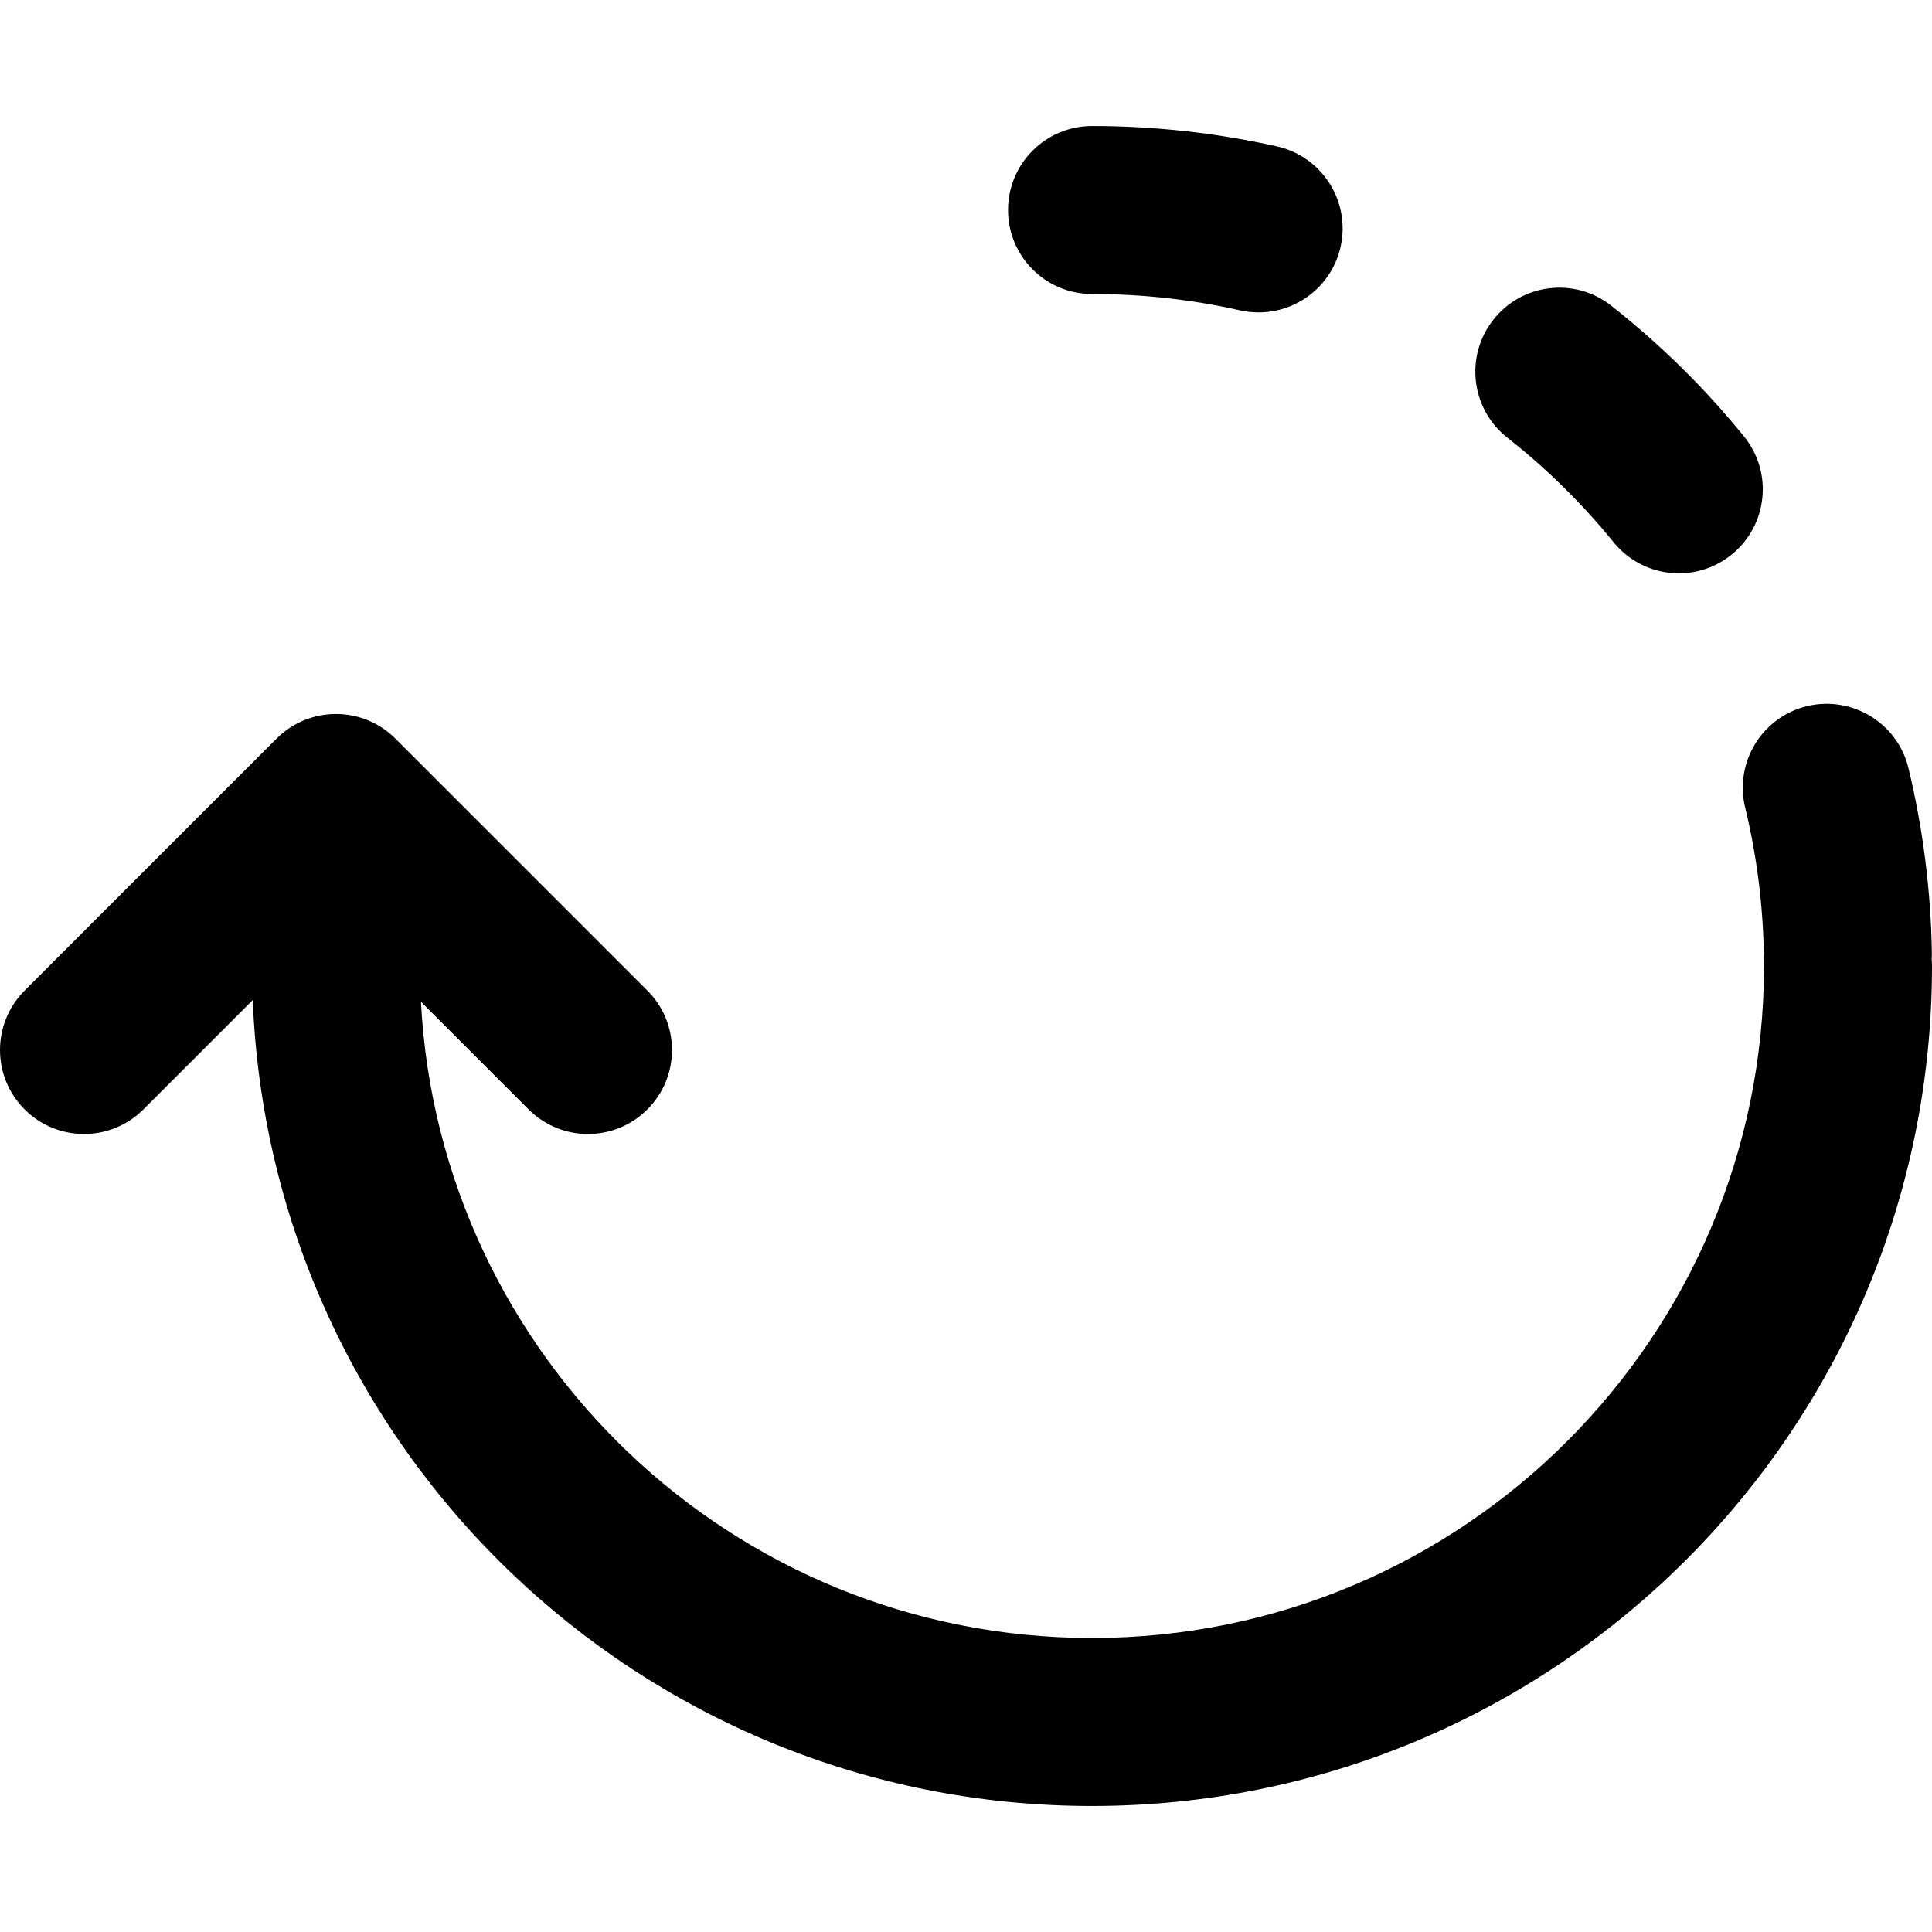
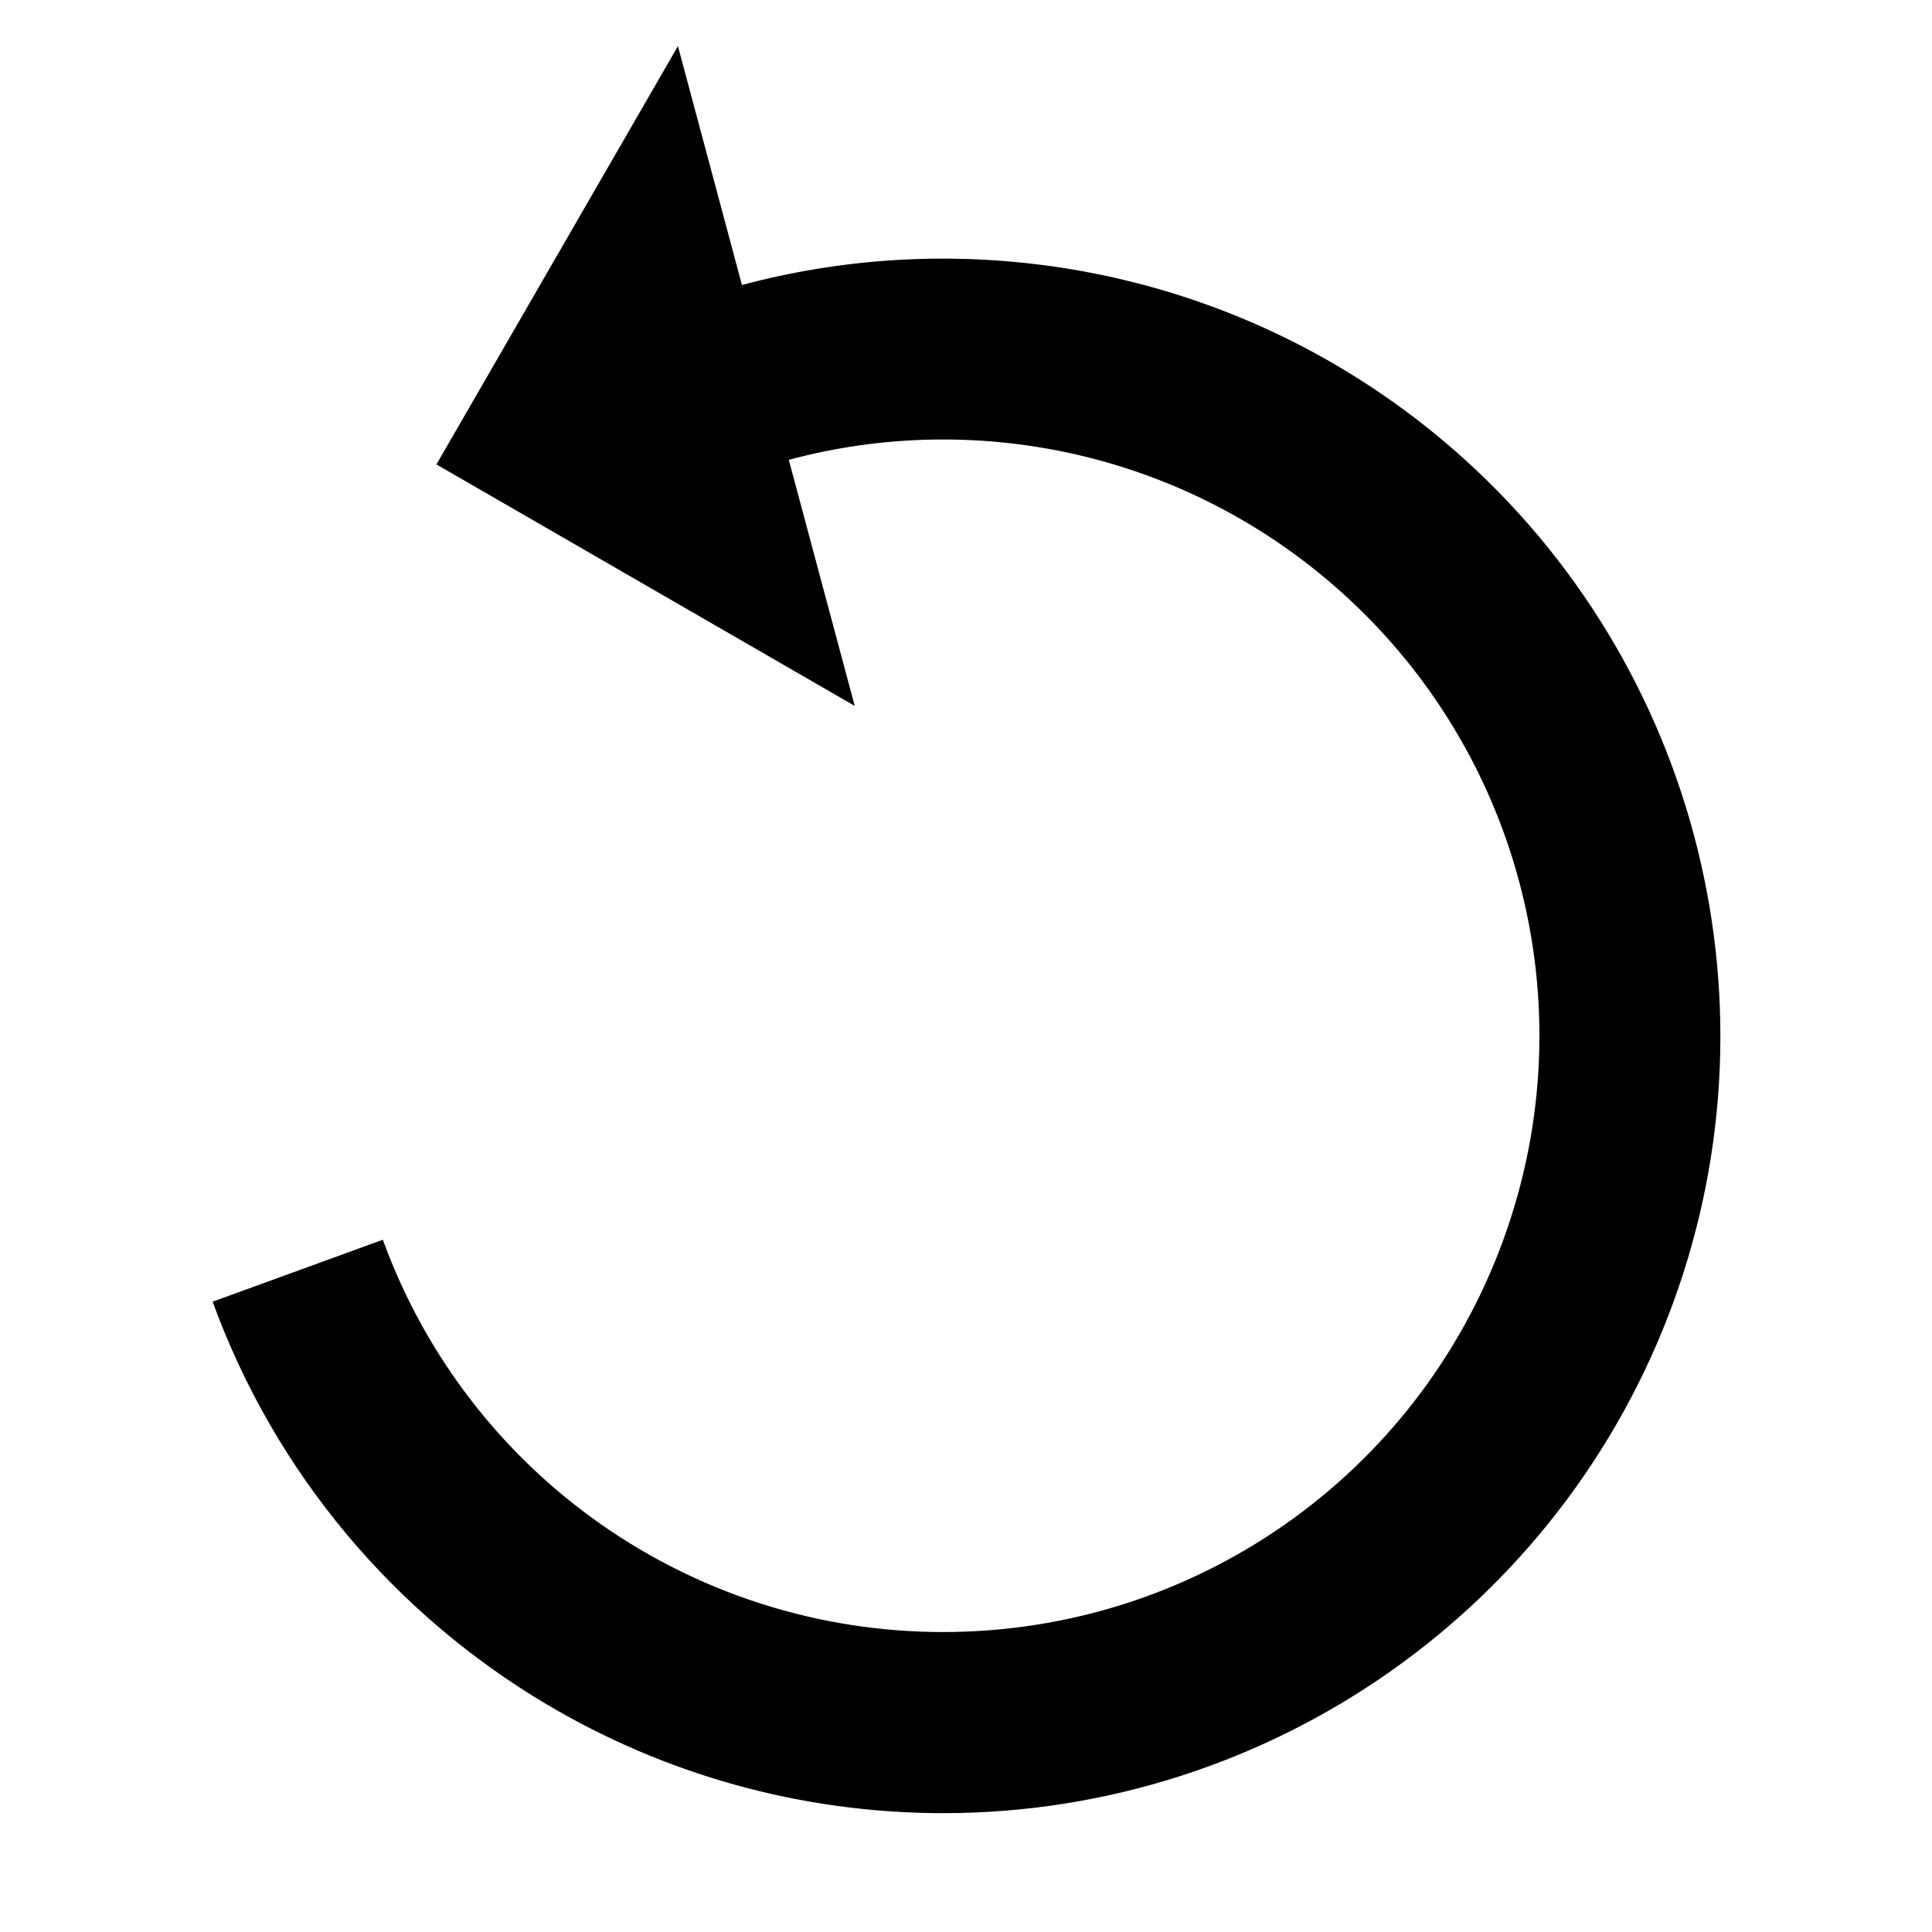
- <svg xmlns="http://www.w3.org/2000/svg" fill="#000000" height="800px" width="800px" version="1.1" id="Layer_1" viewBox="0 0 512 512" xml:space="preserve">
-   <g>
-     <g>
-       <g>
-         <path d="M511.919,254.169c0.034-0.557,0.054-1.117,0.045-1.684c-0.267-16.54-2.36-32.991-6.211-48.952     c-2.894-11.954-14.937-19.233-26.847-16.406c-11.954,2.872-19.3,14.893-16.429,26.847c3.094,12.755,4.764,25.956,4.964,39.201     c0.007,0.505,0.038,1.004,0.078,1.5c-0.026,0.438-0.042,0.878-0.042,1.323c0,98.364-79.723,178.087-178.087,178.087     c-95.187,0-172.913-74.656-177.836-168.615l28.53,28.53c8.693,8.693,22.788,8.693,31.482,0c8.693-8.693,8.693-22.788,0-31.482     l-66.783-66.783c-8.693-8.693-22.788-8.693-31.482,0L6.52,262.518c-8.693,8.693-8.693,22.788,0,31.482     c8.693,8.693,22.788,8.693,31.482,0l28.978-28.978c4.736,118.767,102.482,213.585,222.411,213.585     C412.344,478.606,512,378.951,512,255.998C512,255.381,511.968,254.773,511.919,254.169z" />
-         <path d="M399.48,116.004c10.396,8.17,19.857,17.497,28.138,27.693c4.385,5.409,10.819,8.237,17.297,8.237     c4.92,0,9.862-1.625,14.002-4.986c9.55-7.724,11.019-21.749,3.25-31.299c-10.351-12.778-22.194-24.42-35.172-34.638     c-9.683-7.613-23.663-5.944-31.254,3.74C388.149,94.411,389.797,108.39,399.48,116.004z" />
-         <path d="M289.4,77.915c13.245,0,26.468,1.447,39.246,4.341c1.67,0.356,3.295,0.534,4.92,0.534     c10.173,0,19.367-7.012,21.704-17.363c2.694-11.999-4.831-23.908-16.829-26.624c-16.006-3.584-32.501-5.409-49.041-5.409     c-12.31,0-22.261,9.973-22.261,22.261S277.09,77.915,289.4,77.915z" />
-       </g>
-     </g>
+ <svg xmlns="http://www.w3.org/2000/svg" viewBox="0 0 512 512" style="height: 512px; width: 512px;">
+   <defs>
+     <filter id="shadow-6" height="300%" width="300%" x="-100%" y="-100%">
+       <feFlood flood-color="rgba(255, 255, 255, 1)" result="flood" />
+       <feComposite in="flood" in2="SourceGraphic" operator="atop" result="composite" />
+       <feGaussianBlur in="composite" stdDeviation="15" result="blur" />
+       <feOffset dx="17" dy="9" result="offset" />
+       <feComposite in="SourceGraphic" in2="offset" operator="over" />
+     </filter>
+     <filter id="shadow-7" height="300%" width="300%" x="-100%" y="-100%">
+       <feFlood flood-color="rgba(255, 255, 255, 1)" result="flood" />
+       <feComposite in="flood" in2="SourceGraphic" operator="atop" result="composite" />
+       <feGaussianBlur in="composite" stdDeviation="15" result="blur" />
+       <feOffset dx="17" dy="9" result="offset" />
+       <feComposite in="SourceGraphic" in2="offset" operator="over" />
+     </filter>
+     <filter id="shadow-8" height="300%" width="300%" x="-100%" y="-100%">
+       <feFlood flood-color="rgba(255, 255, 255, 1)" result="flood" />
+       <feComposite in="flood" in2="SourceGraphic" operator="atop" result="composite" />
+       <feGaussianBlur in="composite" stdDeviation="15" result="blur" />
+       <feOffset dx="17" dy="9" result="offset" />
+       <feComposite in="SourceGraphic" in2="offset" operator="over" />
+     </filter>
+     <filter id="shadow-9" height="300%" width="300%" x="-100%" y="-100%">
+       <feFlood flood-color="rgba(255, 255, 255, 1)" result="flood" />
+       <feComposite in="flood" in2="SourceGraphic" operator="atop" result="composite" />
+       <feGaussianBlur in="composite" stdDeviation="15" result="blur" />
+       <feOffset dx="17" dy="9" result="offset" />
+       <feComposite in="SourceGraphic" in2="offset" operator="over" />
+     </filter>
+     <filter id="shadow-10" height="300%" width="300%" x="-100%" y="-100%">
+       <feFlood flood-color="rgba(255, 255, 255, 1)" result="flood" />
+       <feComposite in="flood" in2="SourceGraphic" operator="atop" result="composite" />
+       <feGaussianBlur in="composite" stdDeviation="15" result="blur" />
+       <feOffset dx="17" dy="9" result="offset" />
+       <feComposite in="SourceGraphic" in2="offset" operator="over" />
+     </filter>
+     <filter id="shadow-11" height="300%" width="300%" x="-100%" y="-100%">
+       <feFlood flood-color="rgba(255, 255, 255, 1)" result="flood" />
+       <feComposite in="flood" in2="SourceGraphic" operator="atop" result="composite" />
+       <feGaussianBlur in="composite" stdDeviation="15" result="blur" />
+       <feOffset dx="17" dy="9" result="offset" />
+       <feComposite in="SourceGraphic" in2="offset" operator="over" />
+     </filter>
+     <filter id="shadow-12" height="300%" width="300%" x="-100%" y="-100%">
+       <feFlood flood-color="rgba(255, 255, 255, 1)" result="flood" />
+       <feComposite in="flood" in2="SourceGraphic" operator="atop" result="composite" />
+       <feGaussianBlur in="composite" stdDeviation="15" result="blur" />
+       <feOffset dx="17" dy="9" result="offset" />
+       <feComposite in="SourceGraphic" in2="offset" operator="over" />
+     </filter>
+     <filter id="shadow-13" height="300%" width="300%" x="-100%" y="-100%">
+       <feFlood flood-color="rgba(255, 255, 255, 1)" result="flood" />
+       <feComposite in="flood" in2="SourceGraphic" operator="atop" result="composite" />
+       <feGaussianBlur in="composite" stdDeviation="15" result="blur" />
+       <feOffset dx="17" dy="9" result="offset" />
+       <feComposite in="SourceGraphic" in2="offset" operator="over" />
+     </filter>
+     <filter id="shadow-14" height="300%" width="300%" x="-100%" y="-100%">
+       <feFlood flood-color="rgba(255, 255, 255, 1)" result="flood" />
+       <feComposite in="flood" in2="SourceGraphic" operator="atop" result="composite" />
+       <feGaussianBlur in="composite" stdDeviation="15" result="blur" />
+       <feOffset dx="17" dy="9" result="offset" />
+       <feComposite in="SourceGraphic" in2="offset" operator="over" />
+     </filter>
+   </defs>
+   <g class="" transform="translate(0,22)" style="">
+     <path d="M248.91 50c11.882-.006 23.875 1.018 35.857 3.13 85.207 15.025 152.077 81.895 167.102 167.102 15.023 85.208-24.944 170.917-99.874 214.178-32.782 18.927-69.254 27.996-105.463 27.553-46.555-.57-92.675-16.865-129.957-48.15l30.855-36.768c50.95 42.75 122.968 49.05 180.566 15.797 57.597-33.254 88.152-98.777 76.603-164.274-11.55-65.497-62.672-116.62-128.17-128.168-51.656-9.108-103.323 7.98-139.17 43.862L185 192H57V64l46.34 46.342C141.758 71.962 194.17 50.03 248.91 50z" fill="#000000" fill-opacity="1" transform="translate(0, 0) scale(1, 1) rotate(30, 256, 256) skewX(0) skewY(0)" />
  </g>
</svg>
